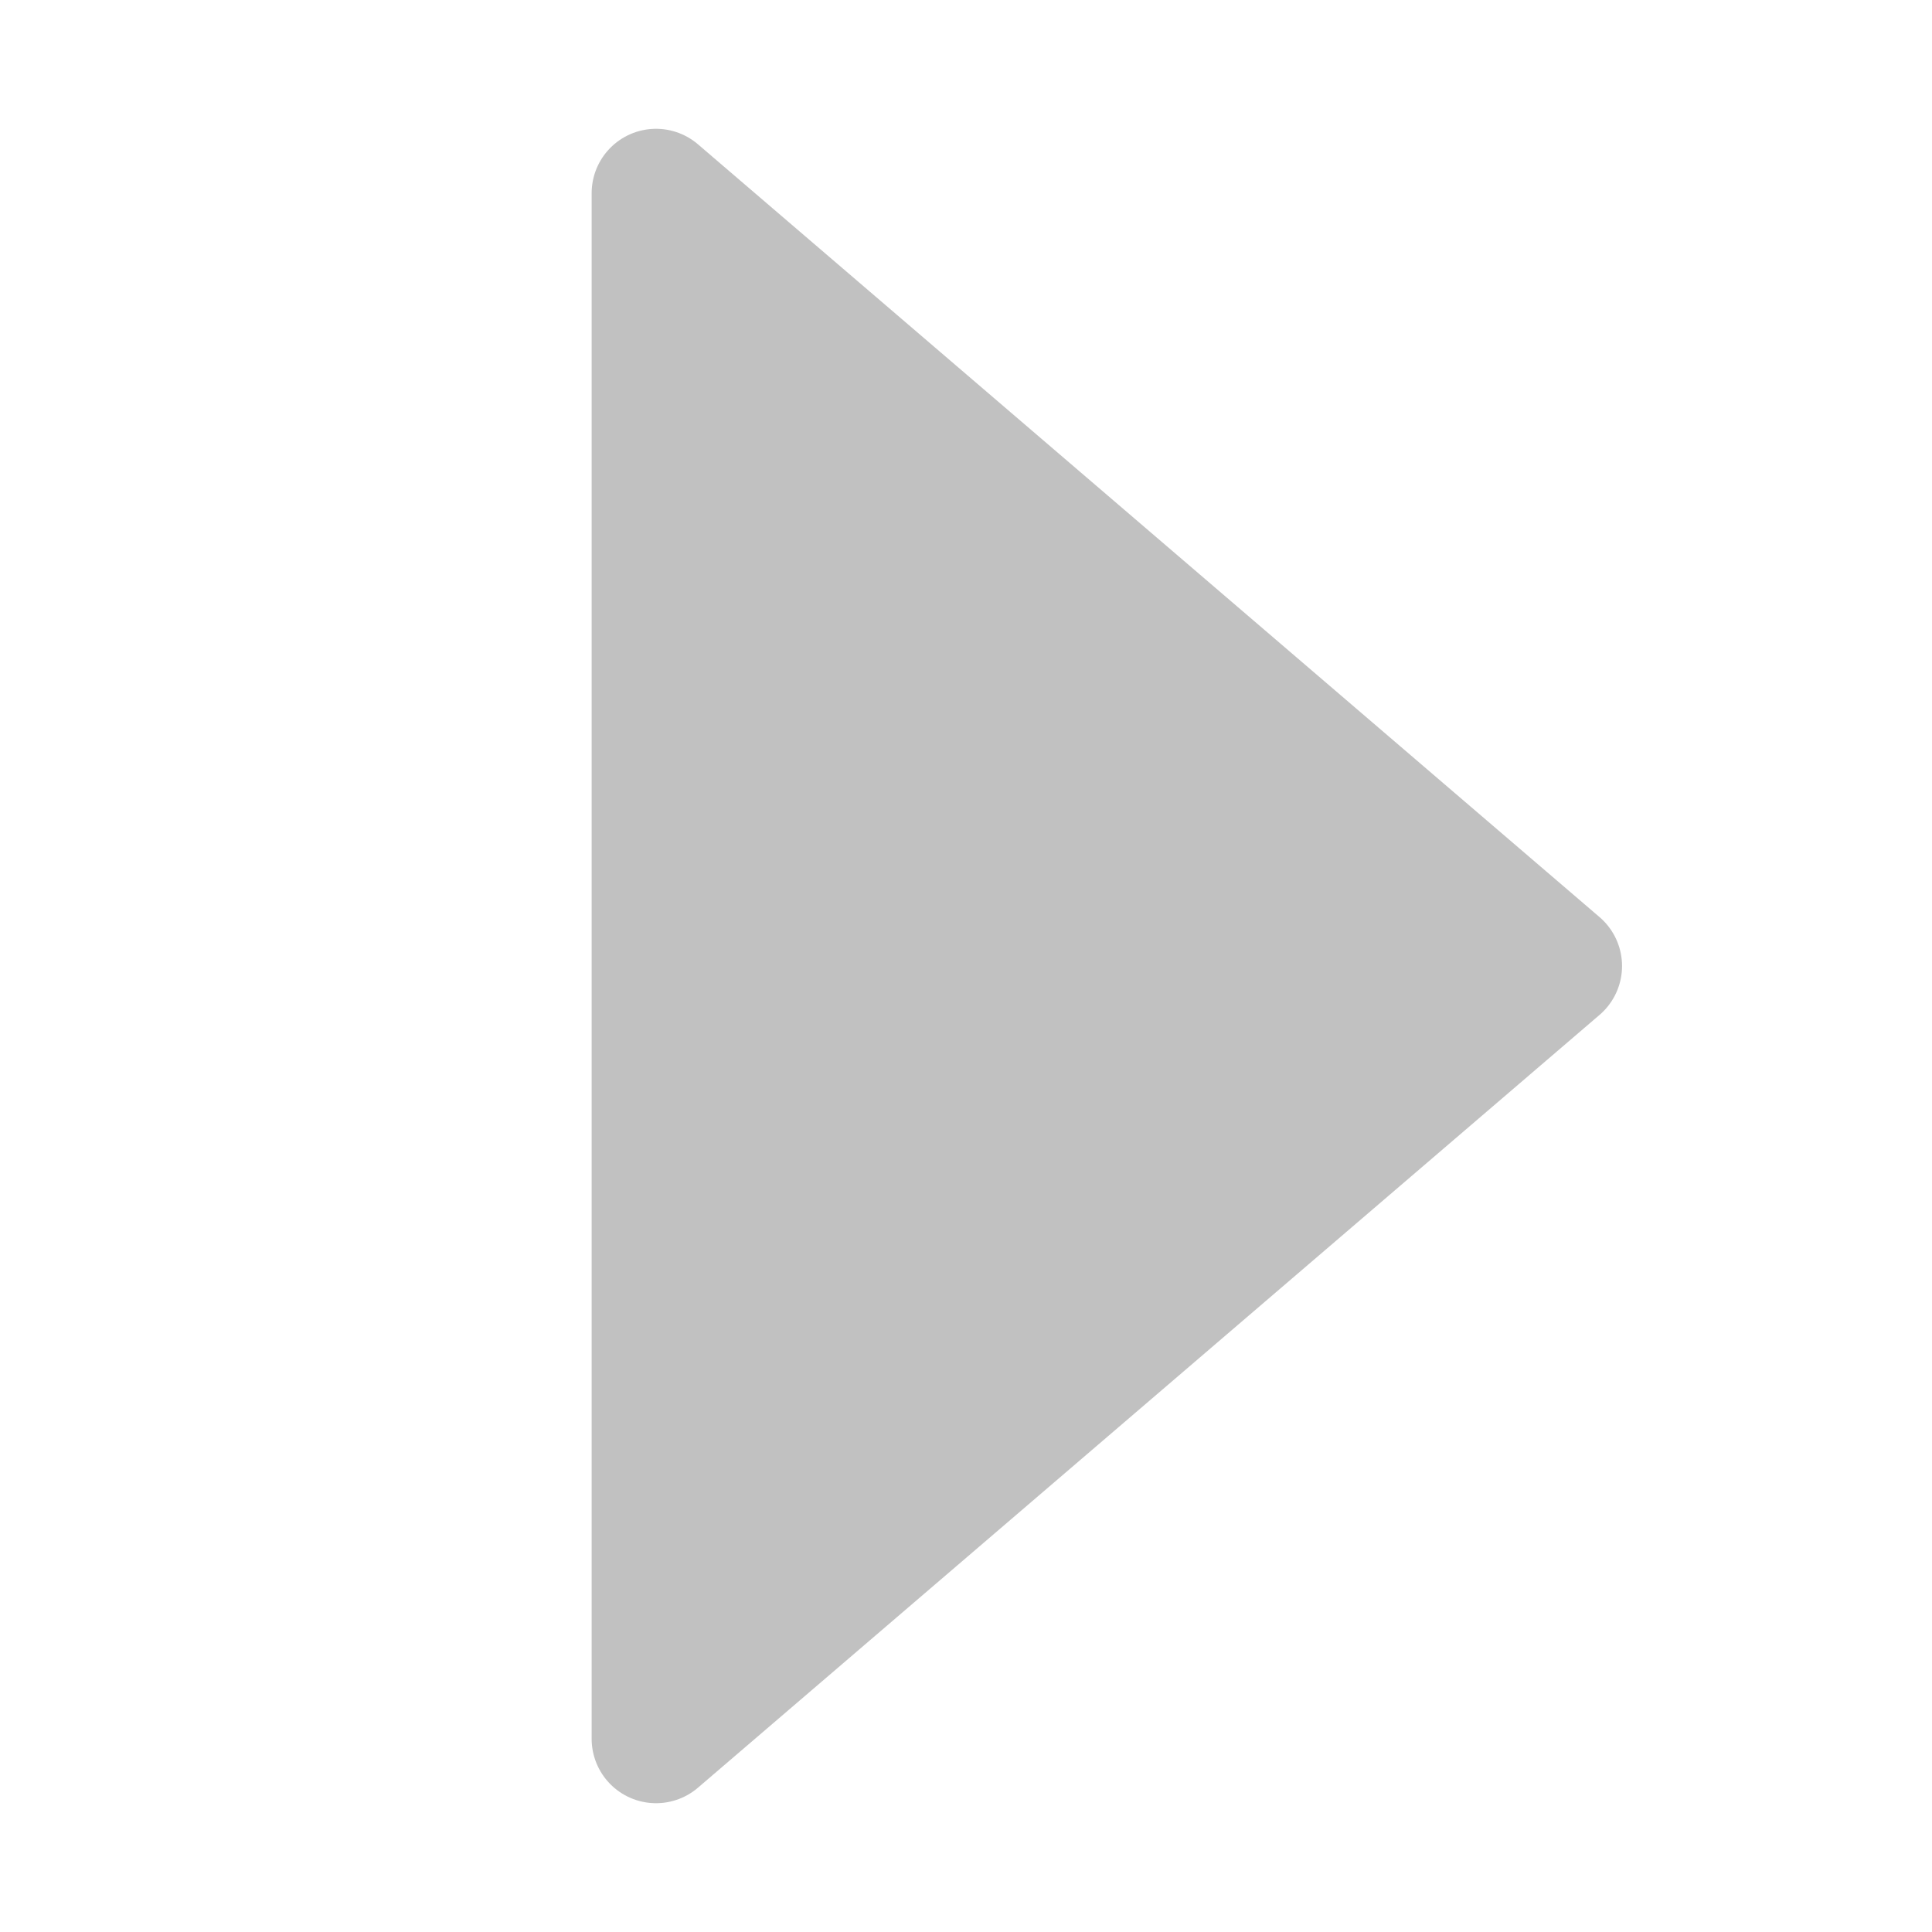
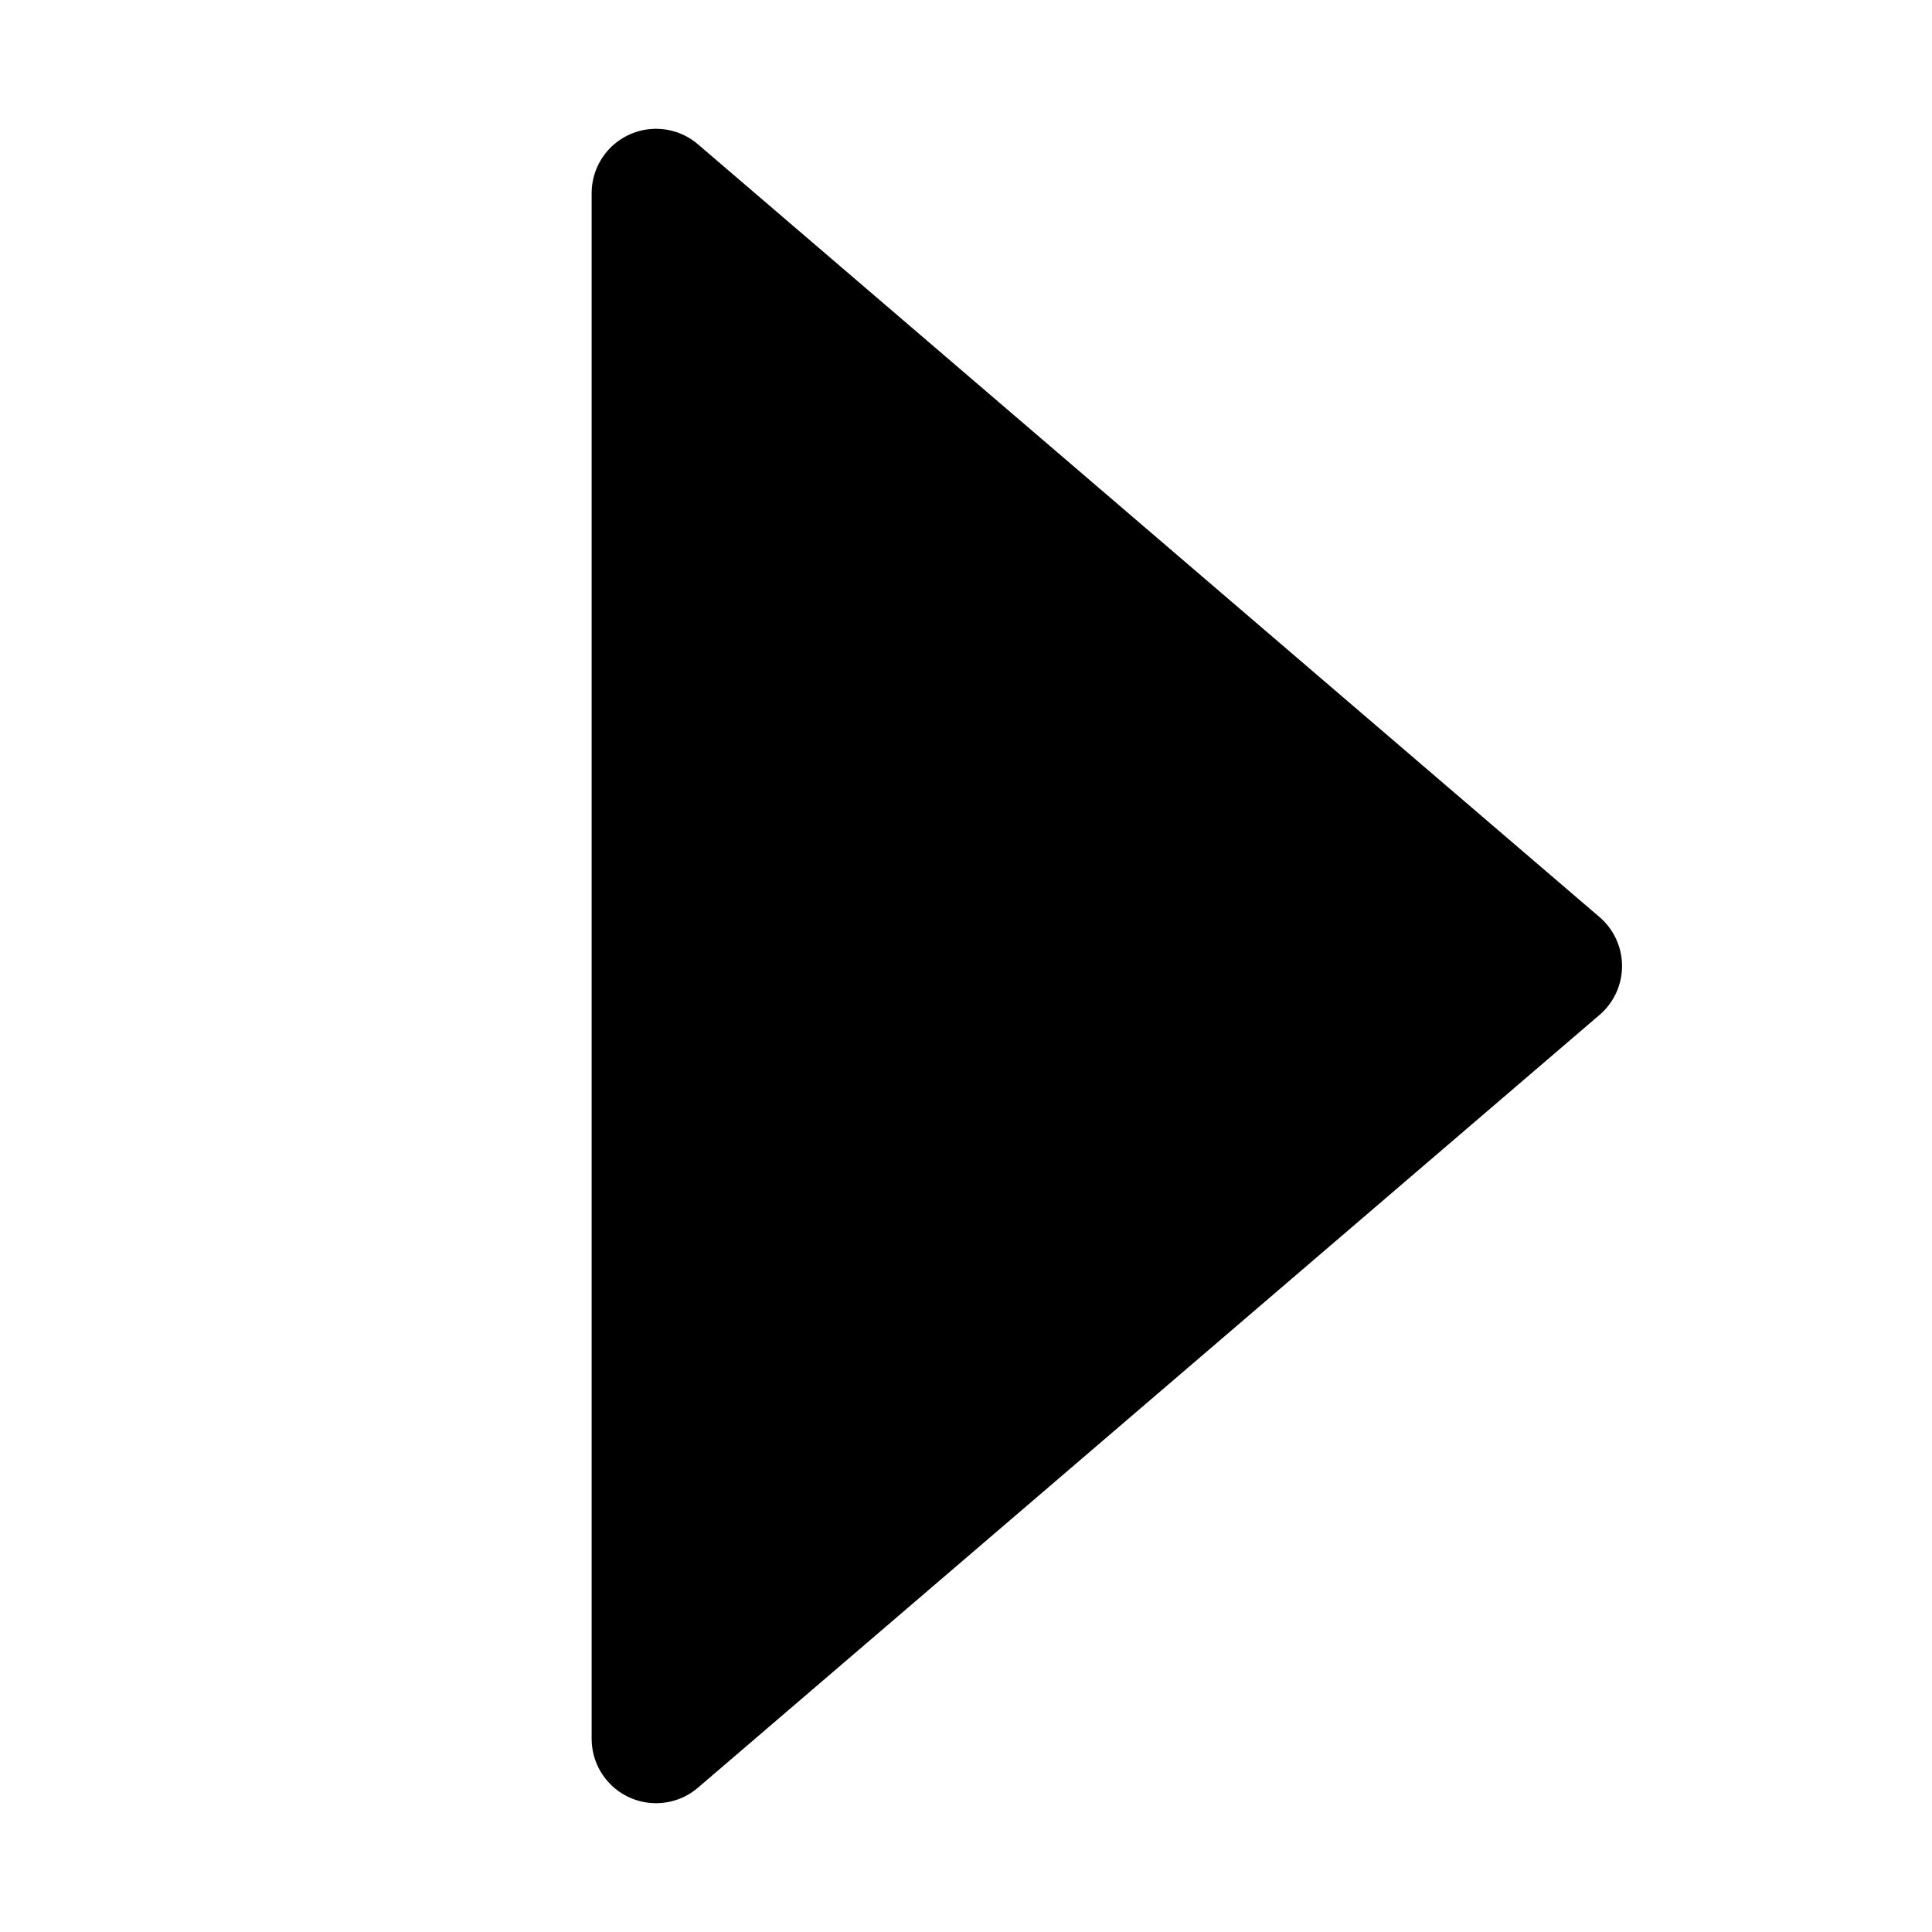
<svg xmlns="http://www.w3.org/2000/svg" width="30" height="30" viewBox="0 0 30 30" id="svg2" version="1.1">
  <defs id="defs4" />
  <g id="layer1" transform="translate(0,-1022.362)">
-     <path style="opacity:1;fill:#c1c1c1;fill-opacity:1;stroke:#c1c1c1;stroke-width:2;stroke-linecap:round;stroke-linejoin:round;stroke-miterlimit:4;stroke-dasharray:none;stroke-dashoffset:0;stroke-opacity:1" d="m 10.187,1025.362 14,12 -14,12 z" id="rect3338" />
+     <path style="opacity:1;fill:#000000;fill-opacity:1;stroke:#000000;stroke-width:2;stroke-linecap:round;stroke-linejoin:round;stroke-miterlimit:4;stroke-dasharray:none;stroke-dashoffset:0;stroke-opacity:1" d="m 10.187,1025.362 14,12 -14,12 z" id="rect3338" />
  </g>
</svg>
